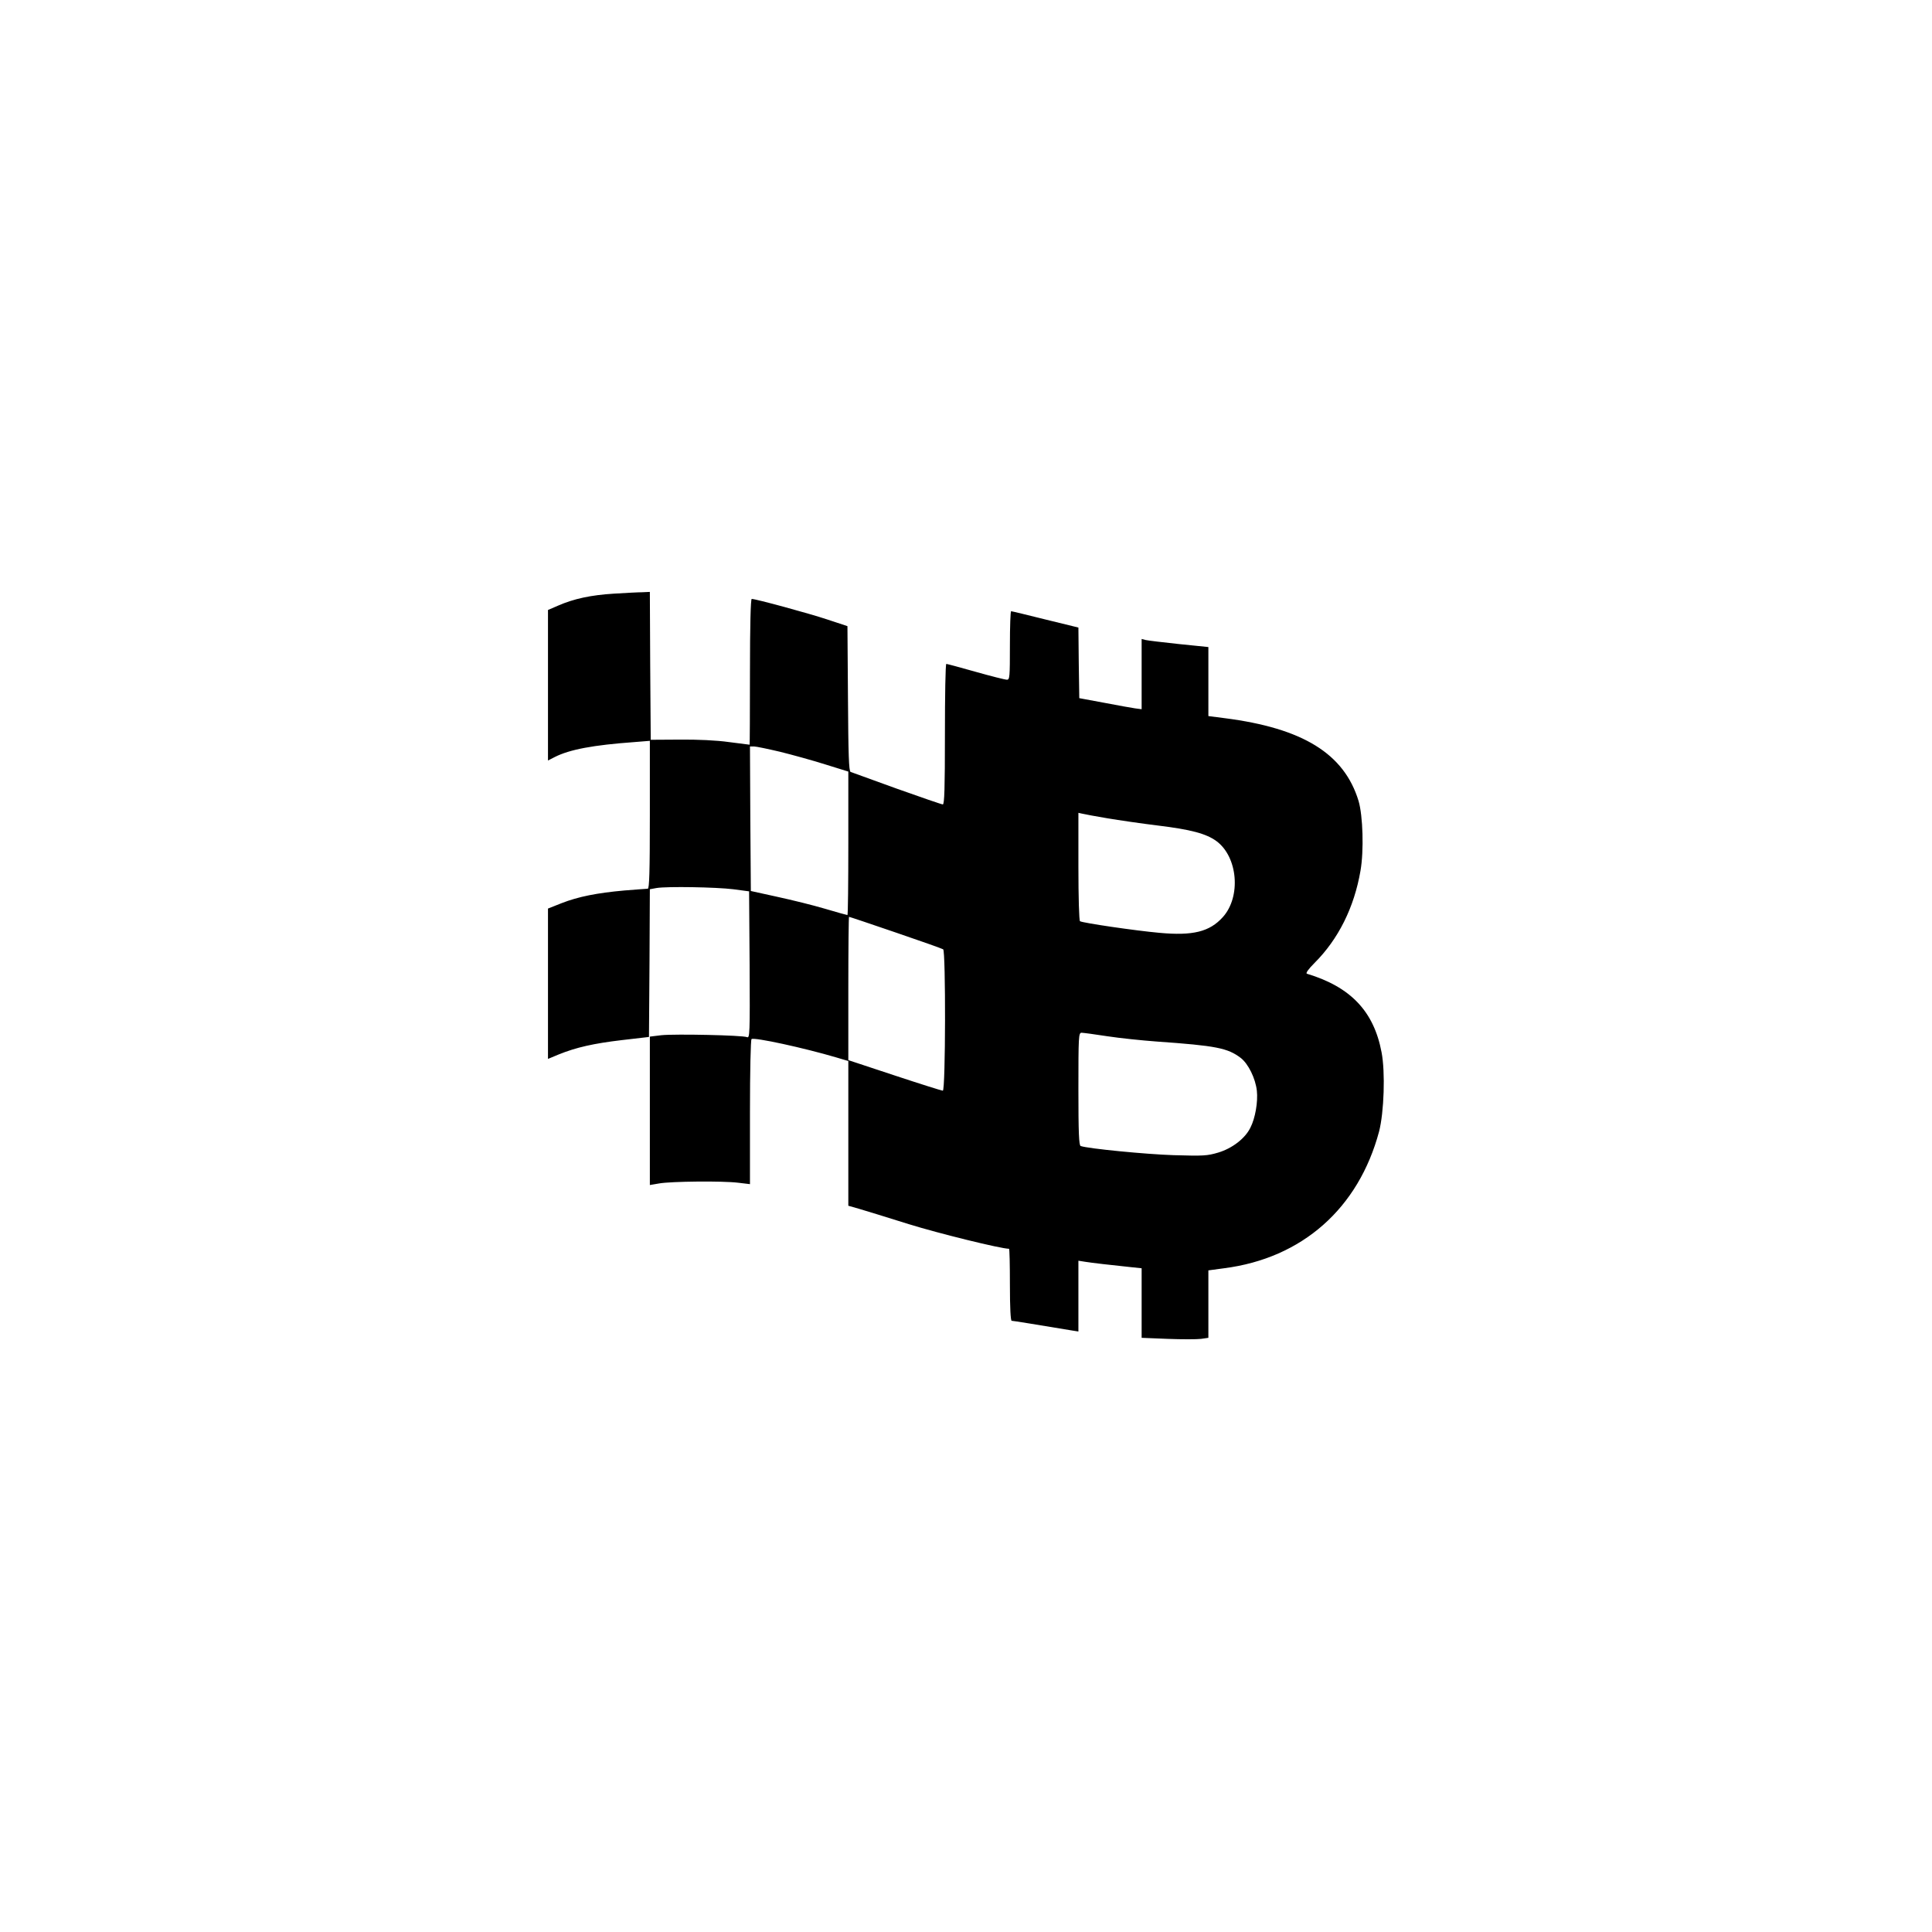
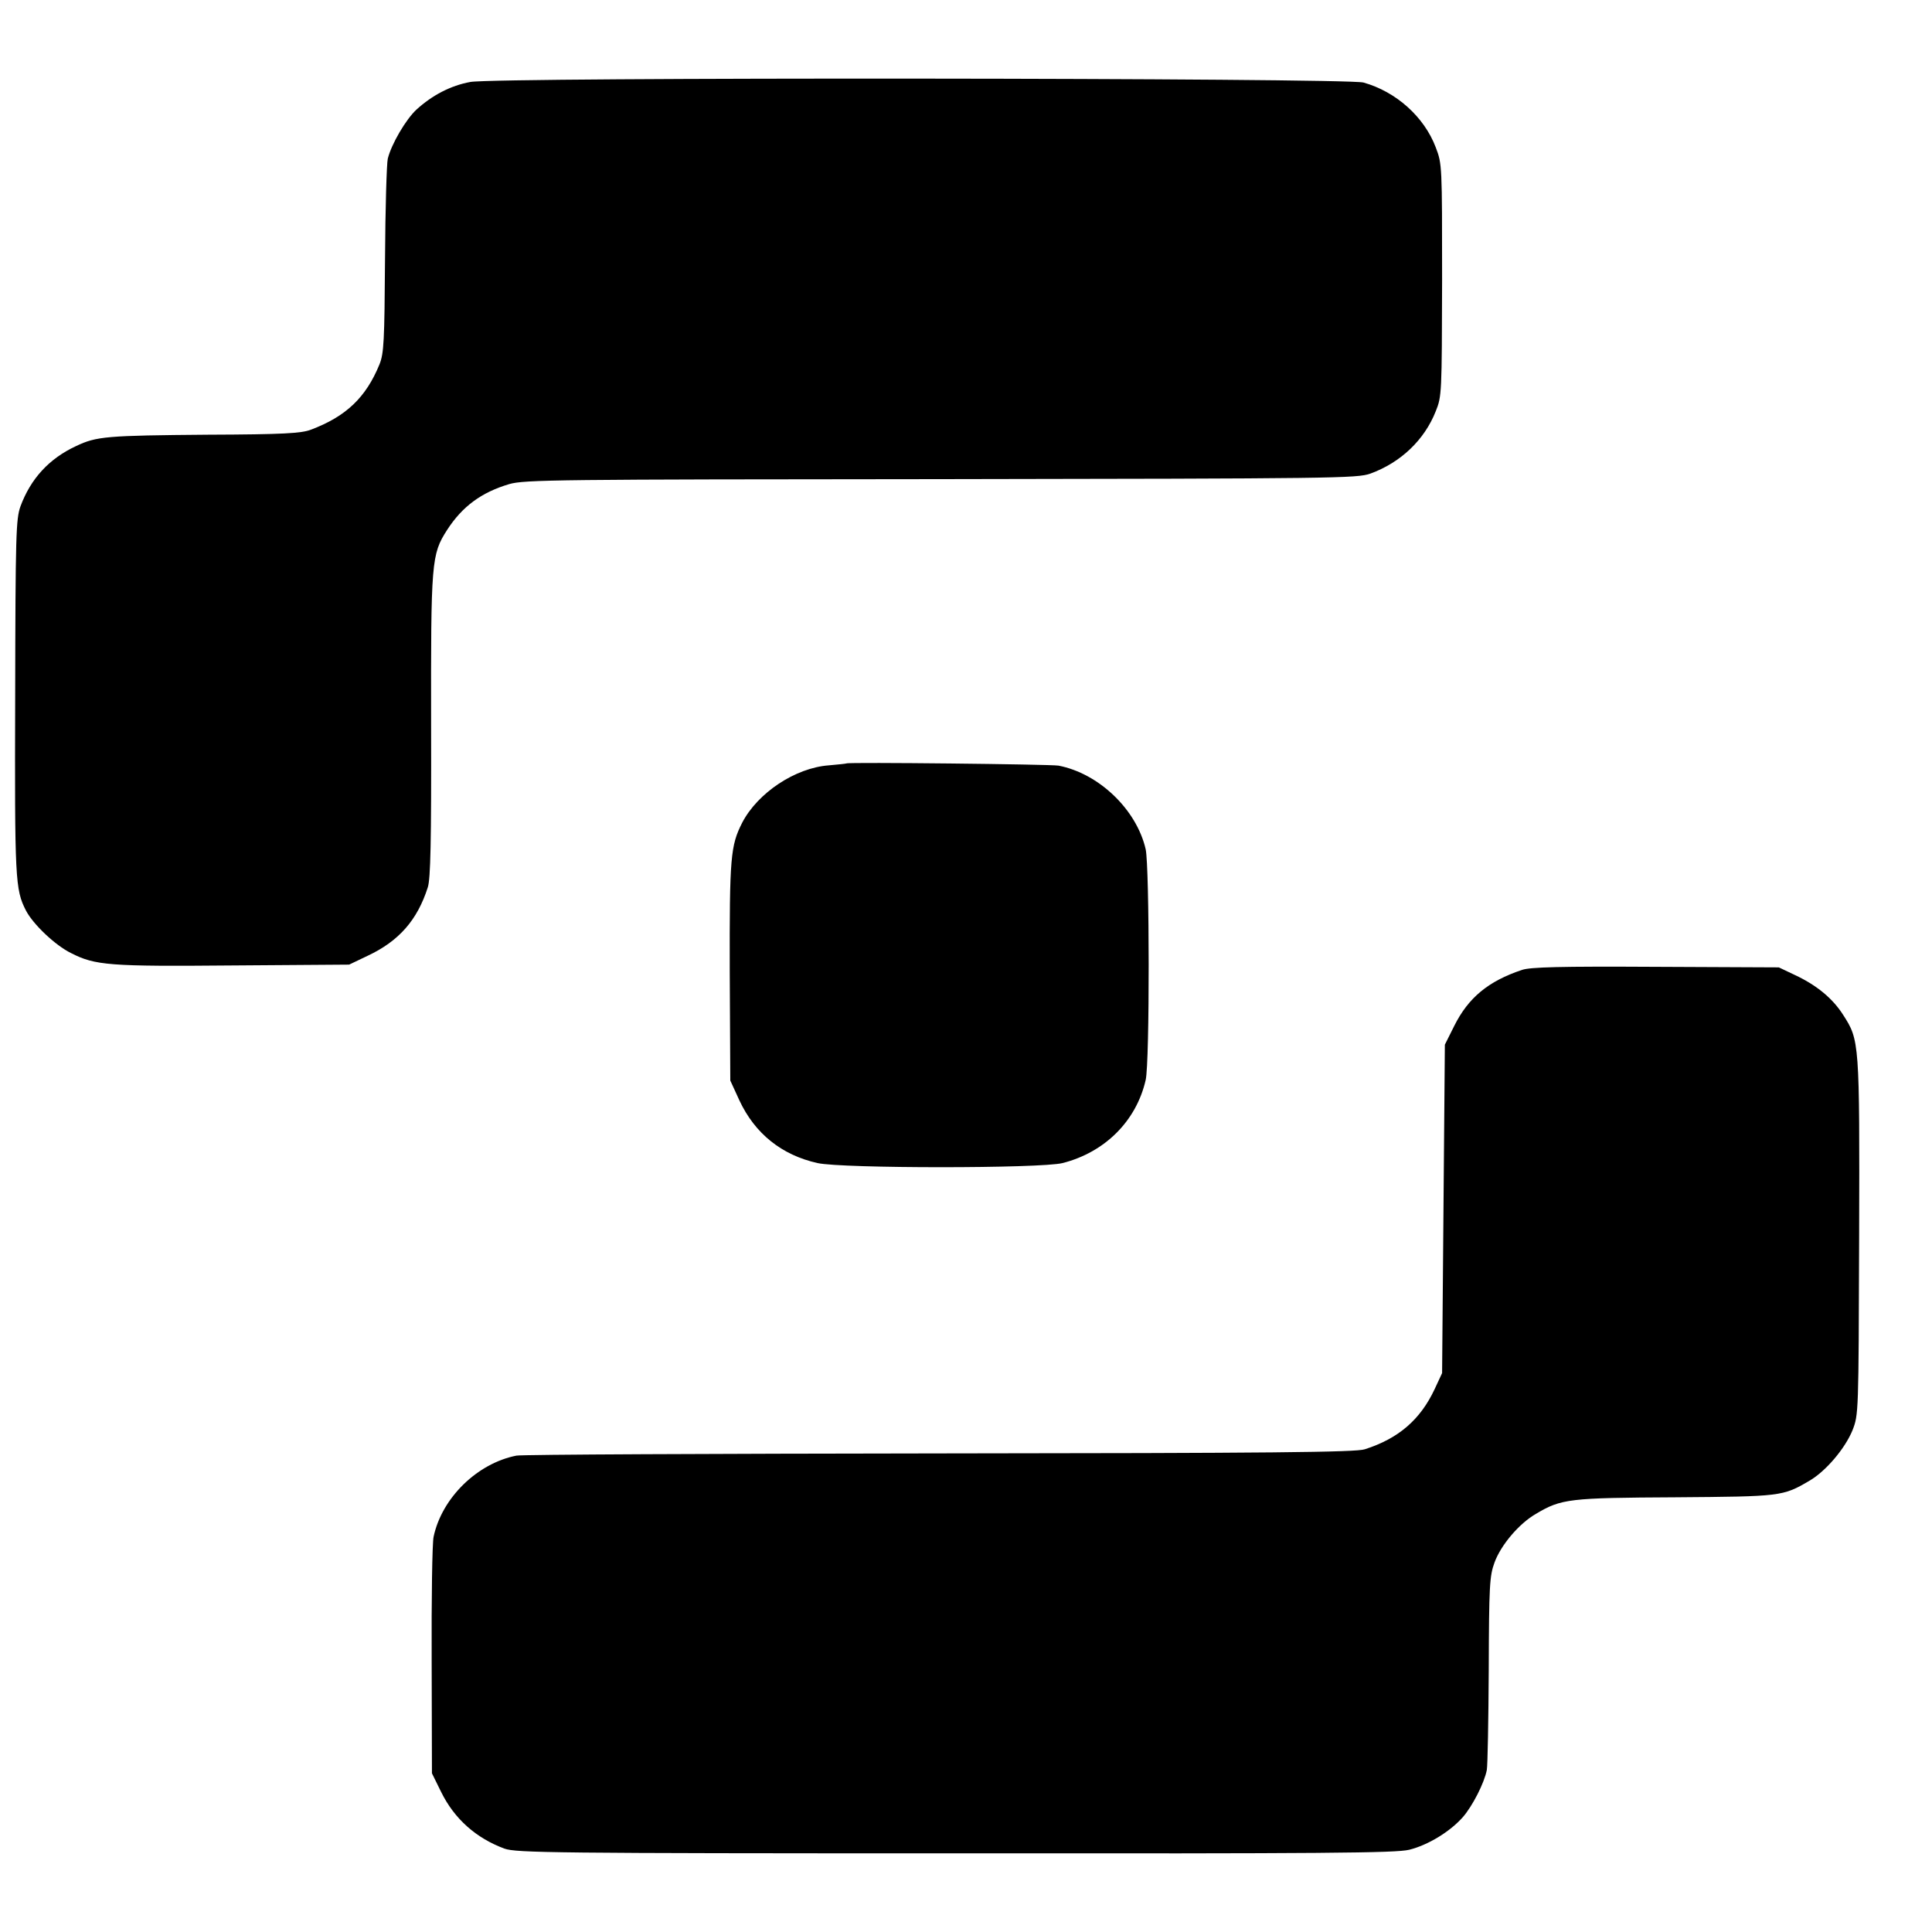
- <svg xmlns="http://www.w3.org/2000/svg" version="1.0" width="1100pt" height="1100pt" viewBox="0 0 1100 1100" preserveAspectRatio="xMidYMid meet">
-   <g transform="translate(0,1100) scale(0.1,-0.1)" fill="#000000" stroke="none">
-     <path d="M3495 7620 c-130 -8 -228 -29 -317 -68 l-58 -25 0 -429 0 -428 39 20 c85 43 219 68 454 85 l87 7 0 -421 c0 -330 -3 -421 -12 -421 -7 0 -67 -5 -133 -10 -156 -14 -262 -35 -357 -72 l-78 -31 0 -428 0 -428 60 25 c101 41 200 63 360 82 l155 18 3 421 2 420 38 7 c61 10 340 5 437 -7 l90 -12 3 -419 c2 -396 1 -418 -15 -411 -26 11 -408 19 -487 11 l-66 -8 0 -422 0 -423 53 9 c67 12 362 15 450 4 l67 -8 0 411 c0 232 4 412 9 415 17 11 298 -50 484 -105 l67 -20 0 -412 0 -412 63 -18 c34 -10 161 -49 282 -87 167 -52 524 -140 570 -140 3 0 5 -92 5 -205 0 -131 4 -205 10 -205 8 0 131 -20 348 -56 l32 -5 0 201 0 202 38 -6 c36 -6 149 -19 265 -31 l57 -6 0 -198 0 -198 148 -6 c81 -3 166 -3 190 0 l42 6 0 192 0 192 89 12 c445 57 766 341 883 779 28 109 36 337 14 451 -44 233 -176 372 -425 447 -8 3 7 25 44 62 135 135 225 315 261 524 20 114 14 314 -11 398 -82 269 -317 414 -762 471 l-93 12 0 196 0 197 -167 17 c-93 10 -178 20 -190 23 l-23 6 0 -200 0 -200 -38 5 c-20 3 -100 17 -177 32 l-140 26 -3 201 -2 201 -188 46 c-104 26 -191 47 -195 47 -4 0 -7 -88 -7 -195 0 -179 -1 -195 -17 -195 -10 0 -90 20 -178 45 -88 25 -163 45 -167 45 -5 0 -8 -180 -8 -400 0 -313 -3 -400 -12 -400 -7 0 -125 41 -263 90 -137 50 -256 93 -262 95 -10 3 -13 100 -15 417 l-3 413 -115 38 c-105 35 -407 117 -430 117 -6 0 -10 -153 -10 -415 0 -228 -1 -415 -2 -415 -2 0 -55 7 -118 15 -69 10 -181 15 -280 14 l-165 -1 -3 421 -2 421 -43 -2 c-23 0 -96 -4 -162 -8z m945 -900 c69 -17 185 -49 258 -72 l132 -41 0 -409 c0 -224 -2 -408 -5 -408 -3 0 -61 16 -128 36 -67 20 -189 50 -272 68 l-150 33 -3 411 -2 412 23 0 c12 0 79 -14 147 -30z m1865 -379 c66 -11 195 -30 286 -41 189 -23 276 -46 335 -89 122 -90 141 -317 36 -433 -75 -83 -170 -107 -362 -89 -134 12 -435 56 -451 66 -5 4 -9 133 -9 312 l0 305 23 -5 c12 -3 76 -15 142 -26z m-1206 -650 c144 -49 265 -92 271 -96 15 -9 14 -805 -2 -805 -6 0 -130 39 -275 87 l-263 87 0 408 c0 224 2 408 4 408 3 0 122 -40 265 -89z m1206 -591 c72 -11 198 -24 280 -30 341 -24 405 -37 480 -94 42 -33 83 -115 91 -186 7 -63 -9 -157 -37 -211 -30 -61 -103 -117 -182 -141 -64 -19 -85 -20 -256 -15 -156 5 -485 37 -528 52 -10 3 -13 77 -13 325 0 298 1 320 18 320 9 0 76 -9 147 -20z" />
+ <svg xmlns="http://www.w3.org/2000/svg" version="1.0" width="700pt" height="700pt" viewBox="0 0 700 700" preserveAspectRatio="xMidYMid meet">
+   <g transform="translate(0,700) scale(0.1,-0.1)" fill="#000000" stroke="none">
+     <path d="M1704 6703 c-71 -13 -138 -48 -195 -100 -38 -35 -91 -125 -104 -178 -4 -16 -9 -181 -10 -365 -2 -297 -4 -340 -20 -380 -49 -120 -121 -189 -249 -237 -34 -13 -99 -17 -373 -18 -368 -3 -403 -6 -477 -41 -99 -46 -165 -119 -202 -219 -16 -46 -18 -99 -19 -690 -2 -662 0 -698 39 -774 26 -50 106 -126 163 -154 88 -45 138 -49 588 -45 l420 3 67 32 c113 53 180 129 218 248 10 31 13 164 12 585 -1 598 1 621 58 710 55 85 124 136 225 166 55 16 171 17 1565 18 1430 2 1507 3 1555 20 110 40 196 122 237 226 22 54 22 66 23 475 0 416 0 421 -23 481 -42 111 -144 202 -262 235 -64 17 -3141 20 -3236 2z" />
+     <path d="M3067 4234 c-1 -1 -30 -4 -64 -7 -122 -9 -258 -100 -314 -208 -42 -83 -46 -123 -45 -539 l2 -395 33 -72 c56 -120 153 -198 283 -227 89 -20 808 -20 888 0 153 39 267 152 301 301 15 65 14 771 0 836 -33 144 -170 275 -316 303 -29 5 -762 13 -768 8z" />
+     <path d="M5515 3486 c-123 -41 -195 -101 -246 -203 l-34 -68 -5 -595 -5 -595 -27 -58 c-52 -111 -131 -179 -253 -218 -32 -11 -347 -14 -1540 -15 -825 -1 -1515 -4 -1534 -8 -142 -28 -270 -153 -300 -294 -5 -23 -8 -226 -7 -450 l1 -407 33 -67 c48 -98 127 -168 230 -206 43 -15 175 -17 1634 -17 1346 -1 1595 1 1644 13 68 17 147 65 194 118 35 40 78 124 87 171 3 16 6 179 7 363 1 306 3 340 21 389 23 63 89 141 150 176 92 55 121 58 505 60 383 3 389 3 486 60 60 35 129 117 156 183 22 57 22 58 24 702 2 708 1 711 -58 803 -38 60 -97 108 -174 144 l-59 28 -445 2 c-350 2 -454 -1 -485 -11z" />
  </g>
</svg>
